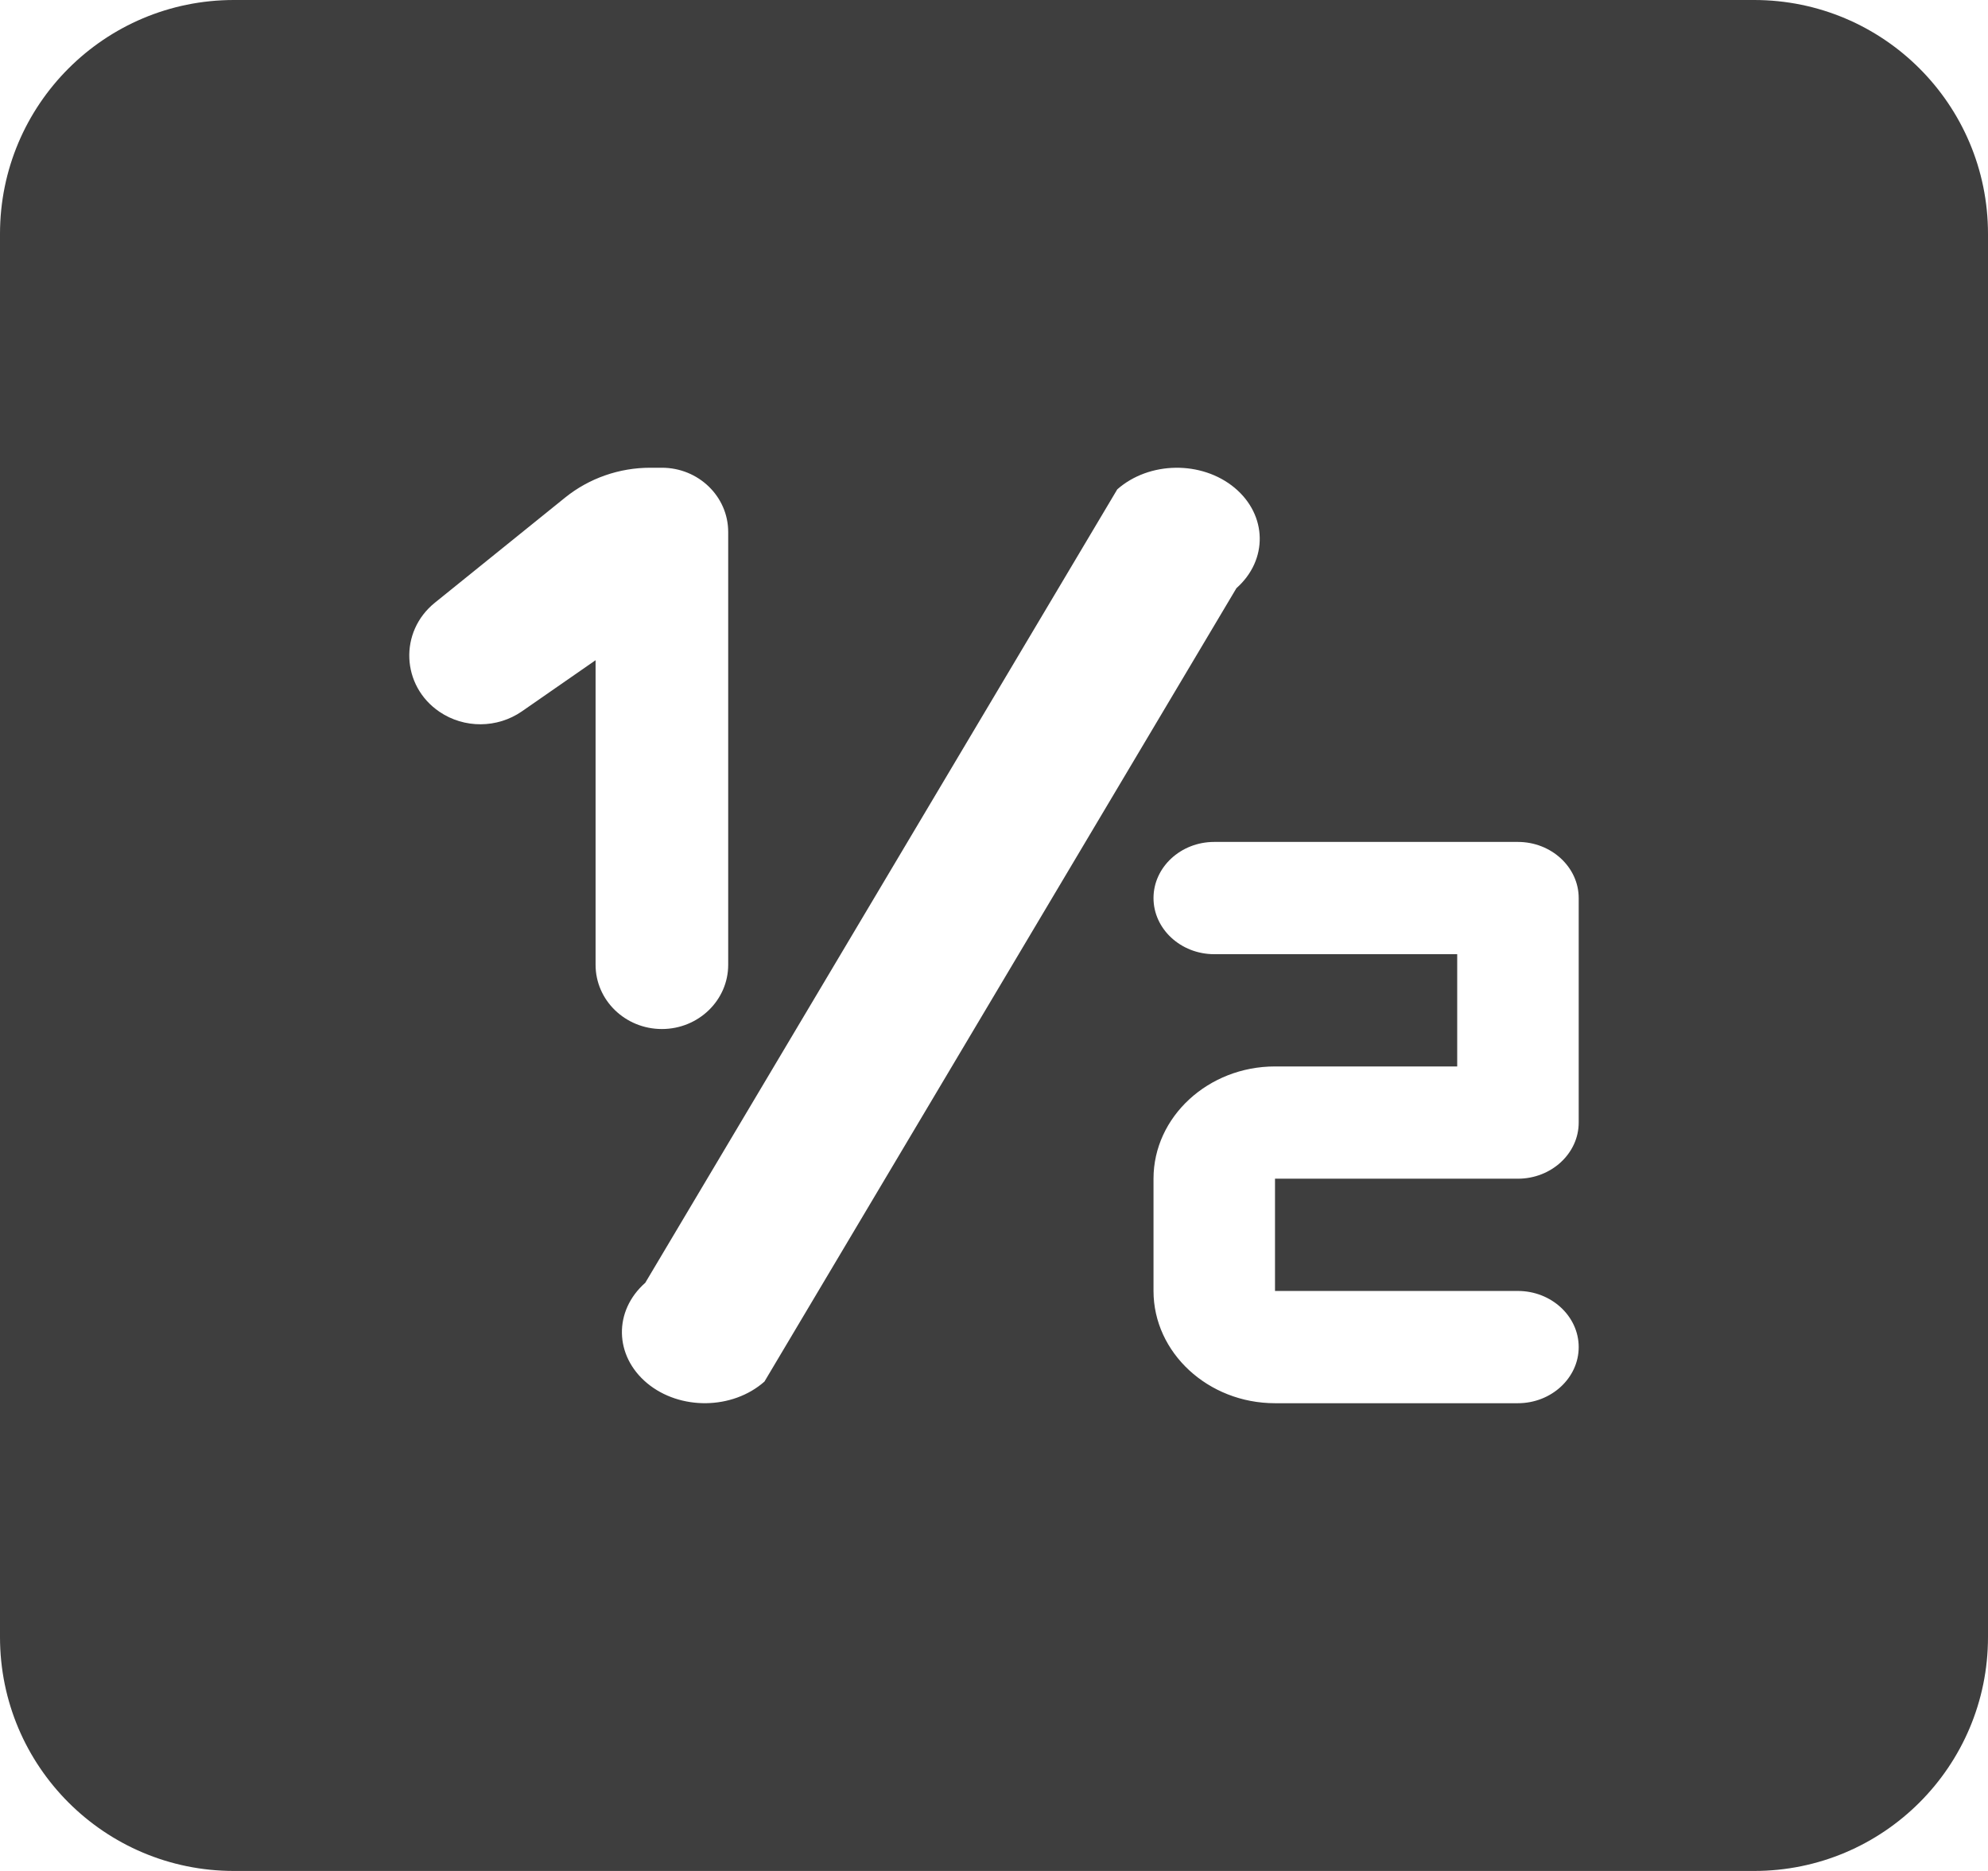
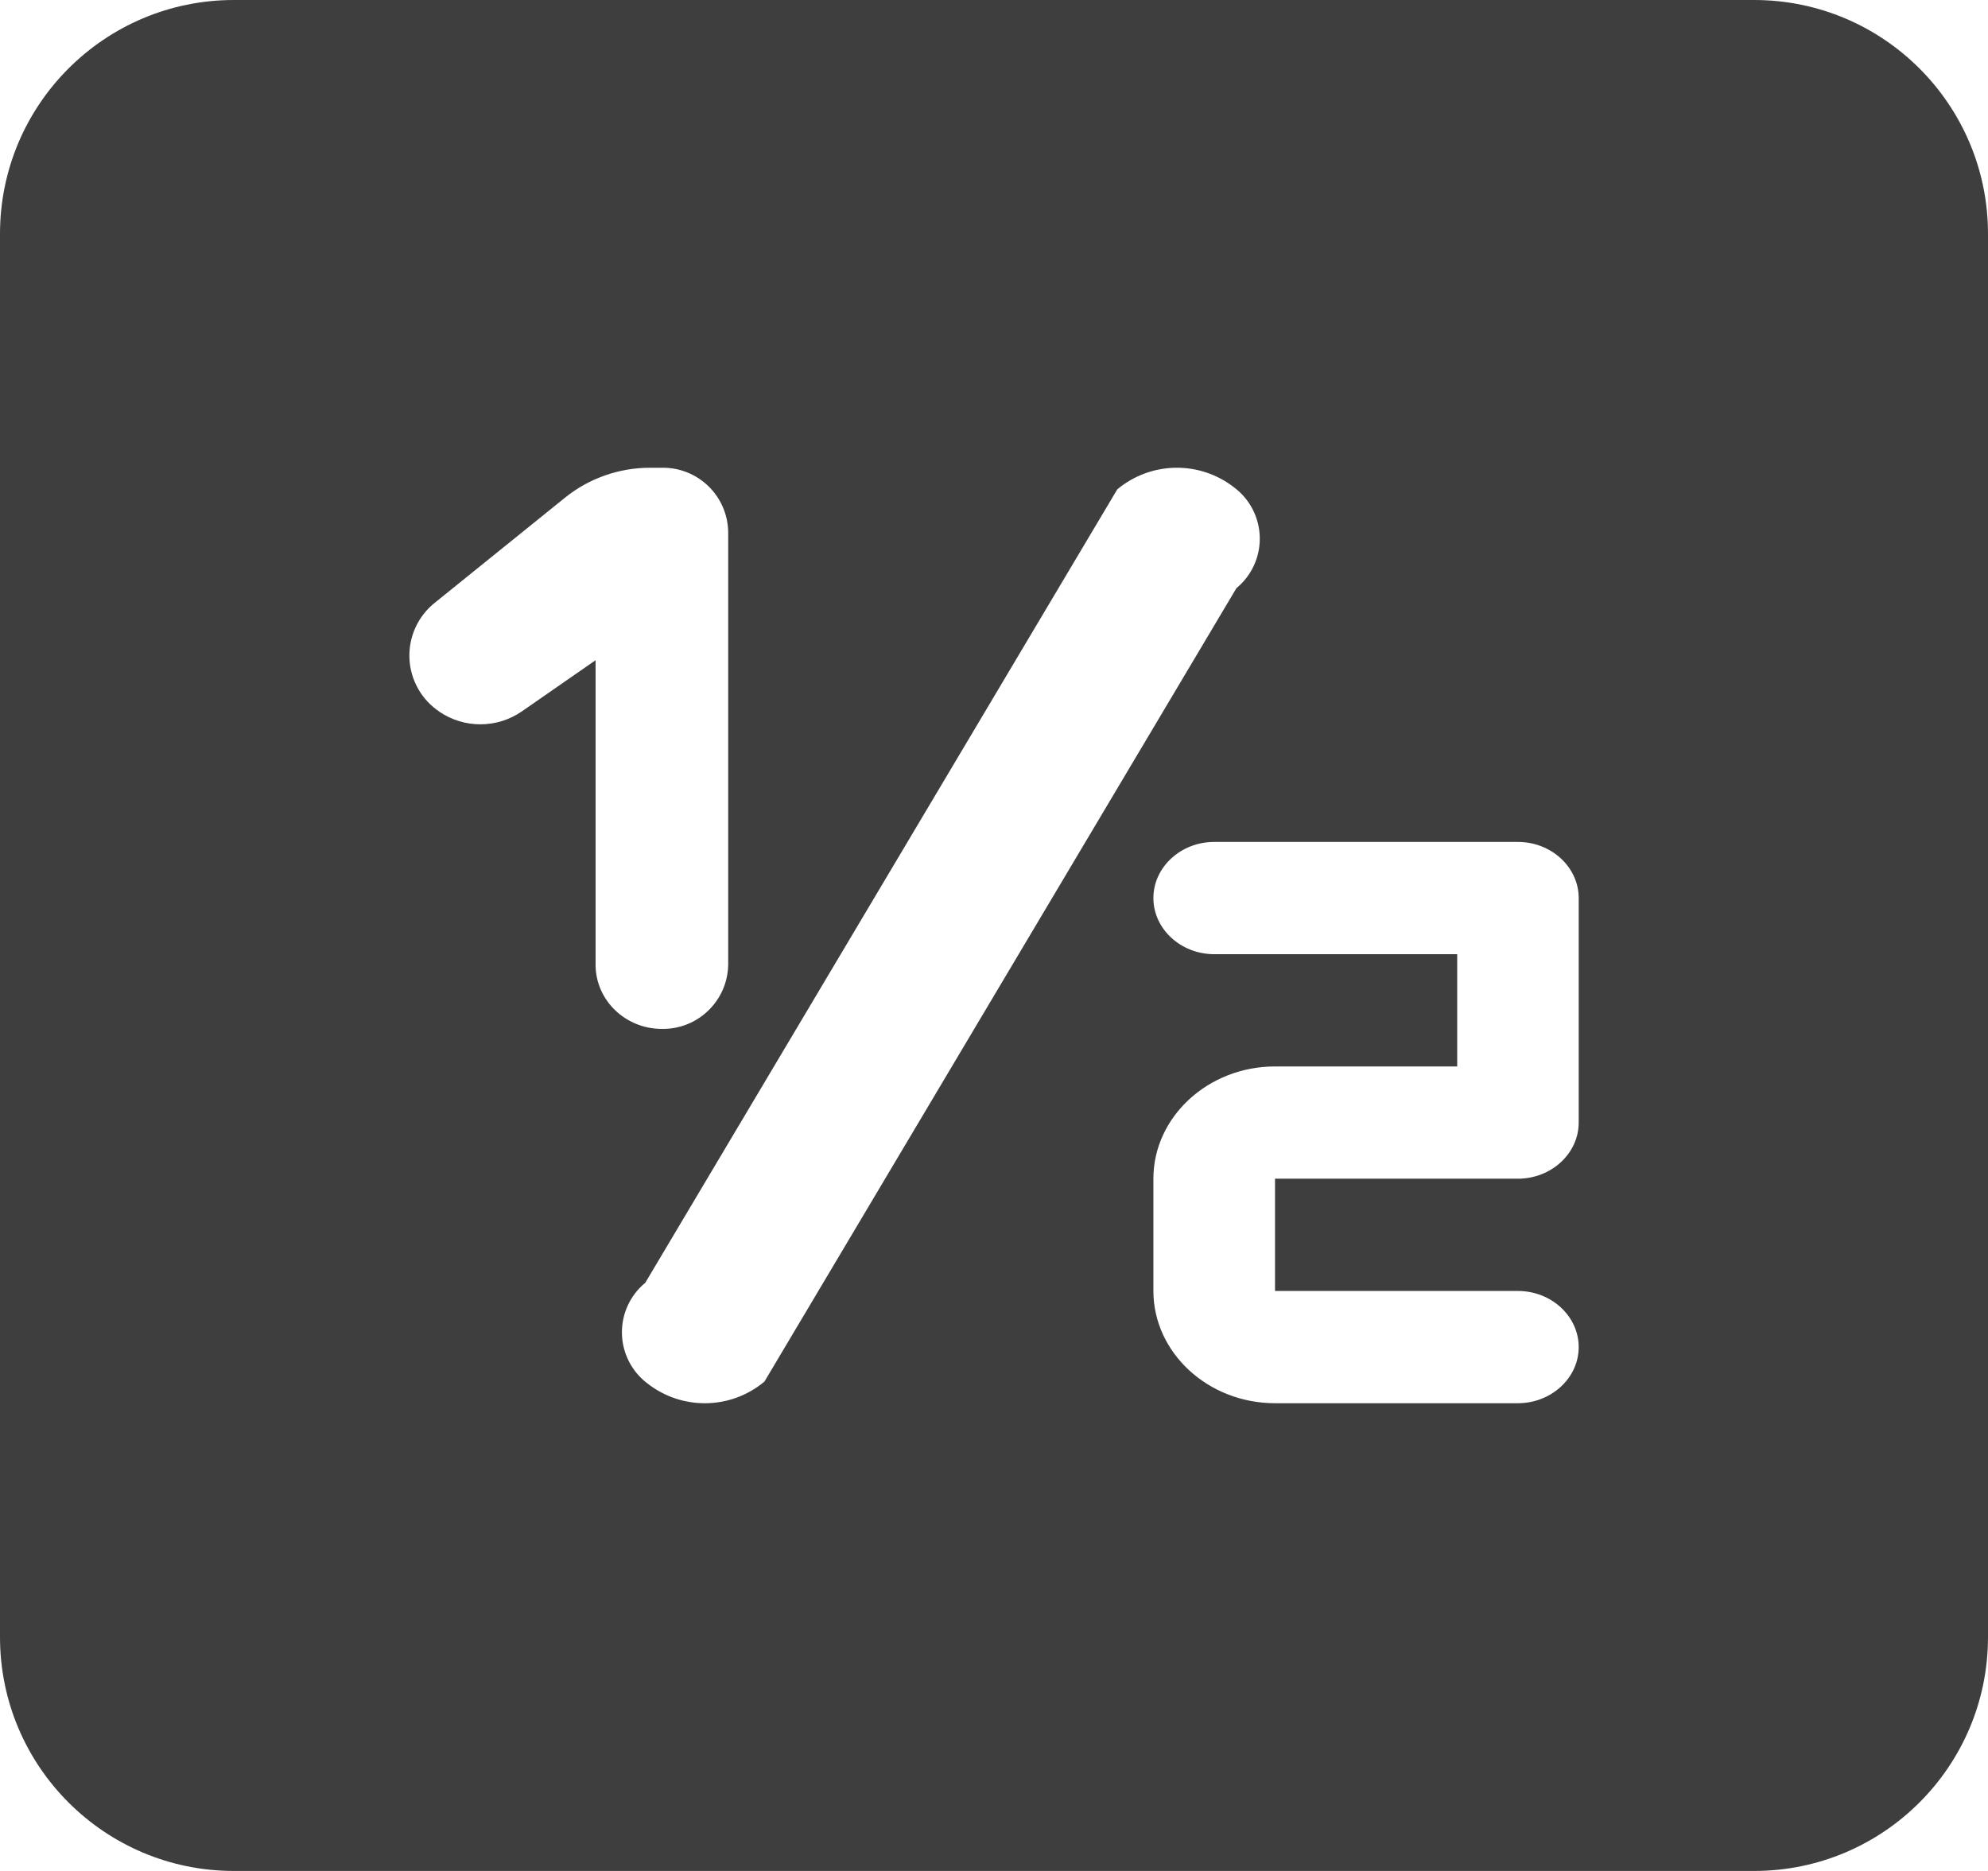
- <svg xmlns="http://www.w3.org/2000/svg" width="17" height="16" viewBox="0 0 17 16" fill="none">
-   <path fill-rule="evenodd" clip-rule="evenodd" d="M2 0C0.895 0 0 0.895 0 2V14C0 15.105 0.895 16 2 16H15C16.105 16 17 15.105 17 14V2C17 0.895 16.105 0 15 0H2ZM3.758 6.087C3.97 6.231 4.252 6.229 4.462 6.084L5.093 5.646V8.251C5.093 8.554 5.347 8.8 5.66 8.8C5.973 8.8 6.227 8.554 6.227 8.251L6.227 4.549C6.227 4.246 5.973 4 5.66 4H5.56C5.295 4 5.038 4.09 4.834 4.254L3.719 5.154C3.411 5.402 3.431 5.865 3.758 6.087ZM10.903 10.08H12.98C13.266 10.08 13.5 9.864 13.5 9.6V7.68C13.5 7.416 13.266 7.2 12.98 7.2H10.383C10.097 7.2 9.864 7.416 9.864 7.68C9.864 7.944 10.097 8.16 10.383 8.16H12.461V9.12H10.903C10.331 9.12 9.864 9.552 9.864 10.08V11.04C9.864 11.568 10.331 12 10.903 12H12.98C13.266 12 13.5 11.784 13.5 11.52C13.5 11.256 13.266 11.04 12.98 11.04H10.903V10.08ZM10.573 5.03C10.845 4.789 10.838 4.405 10.557 4.171C10.276 3.938 9.827 3.944 9.554 4.185L5.518 10.97C5.245 11.211 5.253 11.595 5.534 11.829C5.815 12.062 6.264 12.056 6.537 11.815L10.573 5.03Z" fill="#3E3E3E" />
+ <svg xmlns="http://www.w3.org/2000/svg" width="17" height="16" fill="none">
+   <path fill-rule="evenodd" clip-rule="evenodd" d="M2 0a2 2 0 0 0-2 2v12a2 2 0 0 0 2 2h13a2 2 0 0 0 2-2V2a2 2 0 0 0-2-2H2Zm1.758 6.087a.624.624 0 0 0 .704-.003l.631-.438V8.25c0 .303.254.549.567.549a.558.558 0 0 0 .567-.549V4.55A.558.558 0 0 0 5.66 4h-.1c-.265 0-.522.09-.726.254l-1.115.9a.577.577 0 0 0 .04.933Zm7.145 3.993h2.077c.286 0 .52-.216.52-.48V7.68c0-.264-.234-.48-.52-.48h-2.597c-.286 0-.52.216-.52.48s.234.48.52.48h2.078v.96h-1.558c-.572 0-1.04.432-1.04.96v.96c0 .528.468.96 1.04.96h2.077c.286 0 .52-.216.52-.48s-.234-.48-.52-.48h-2.077v-.96Zm-.33-5.05a.548.548 0 0 0-.016-.859.796.796 0 0 0-1.003.014L5.518 10.97a.548.548 0 0 0 .016.859.795.795 0 0 0 1.003-.014l4.036-6.785Z" fill="#3E3E3E" />
</svg>
